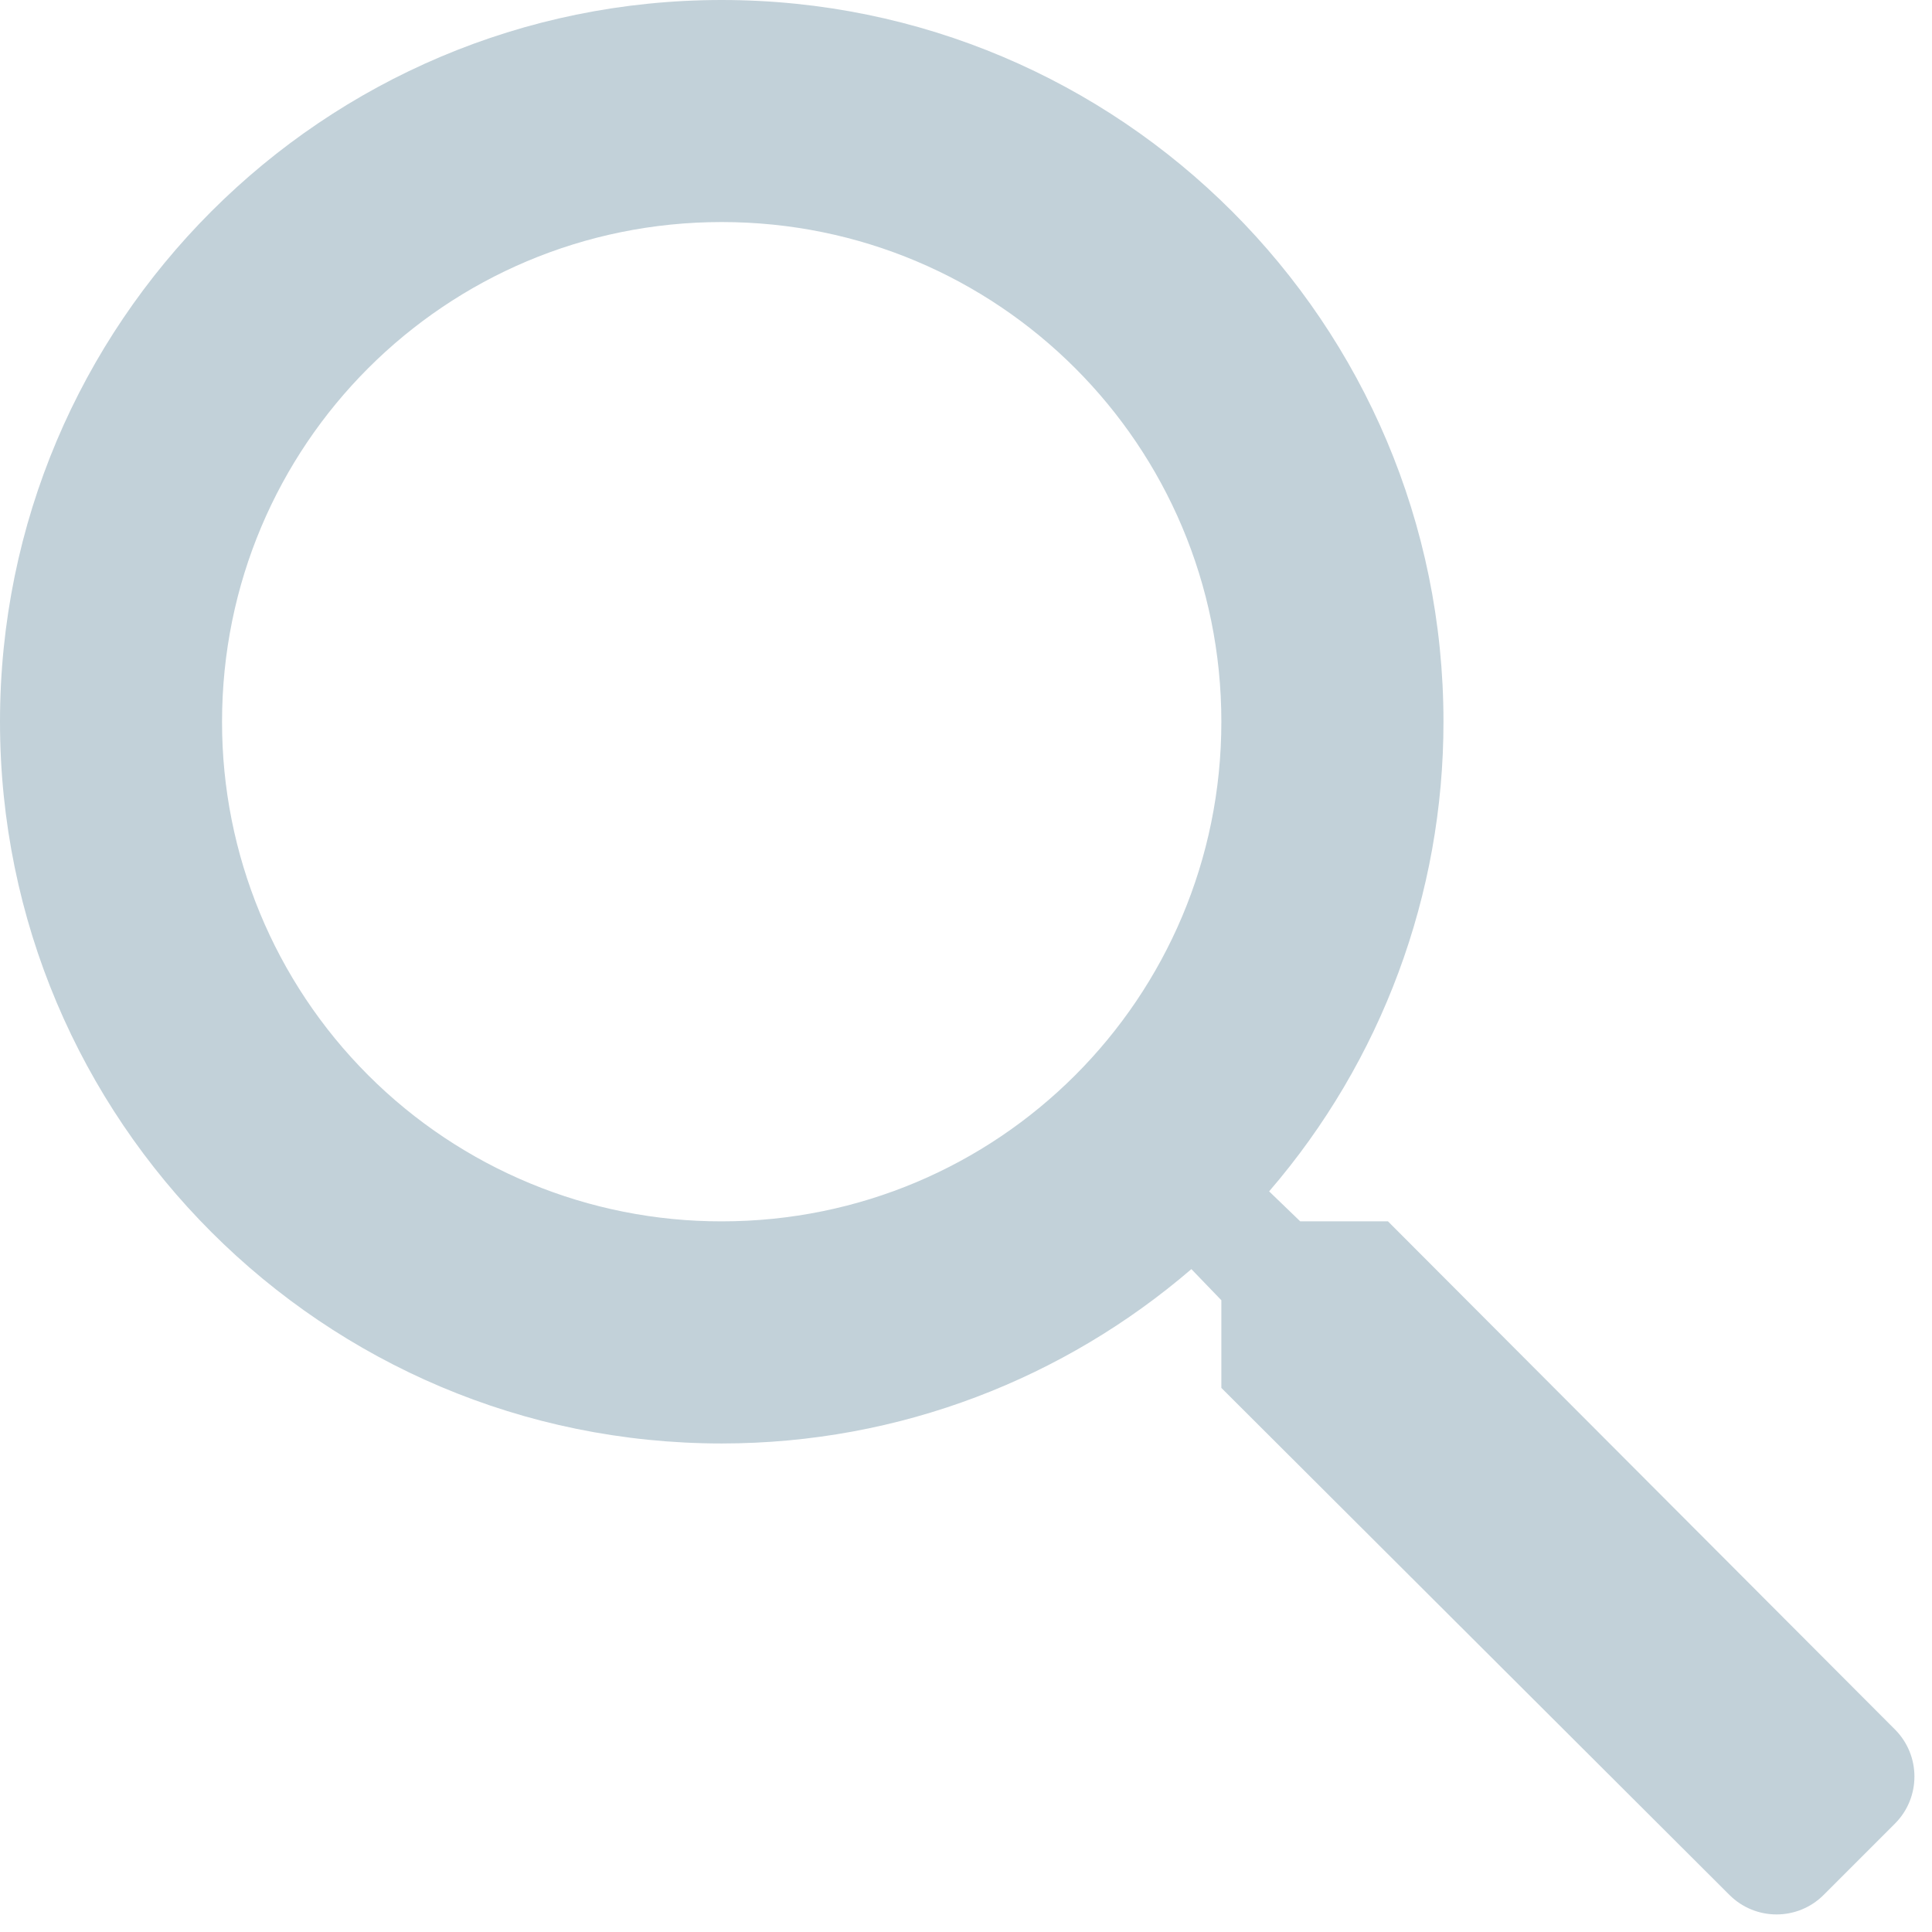
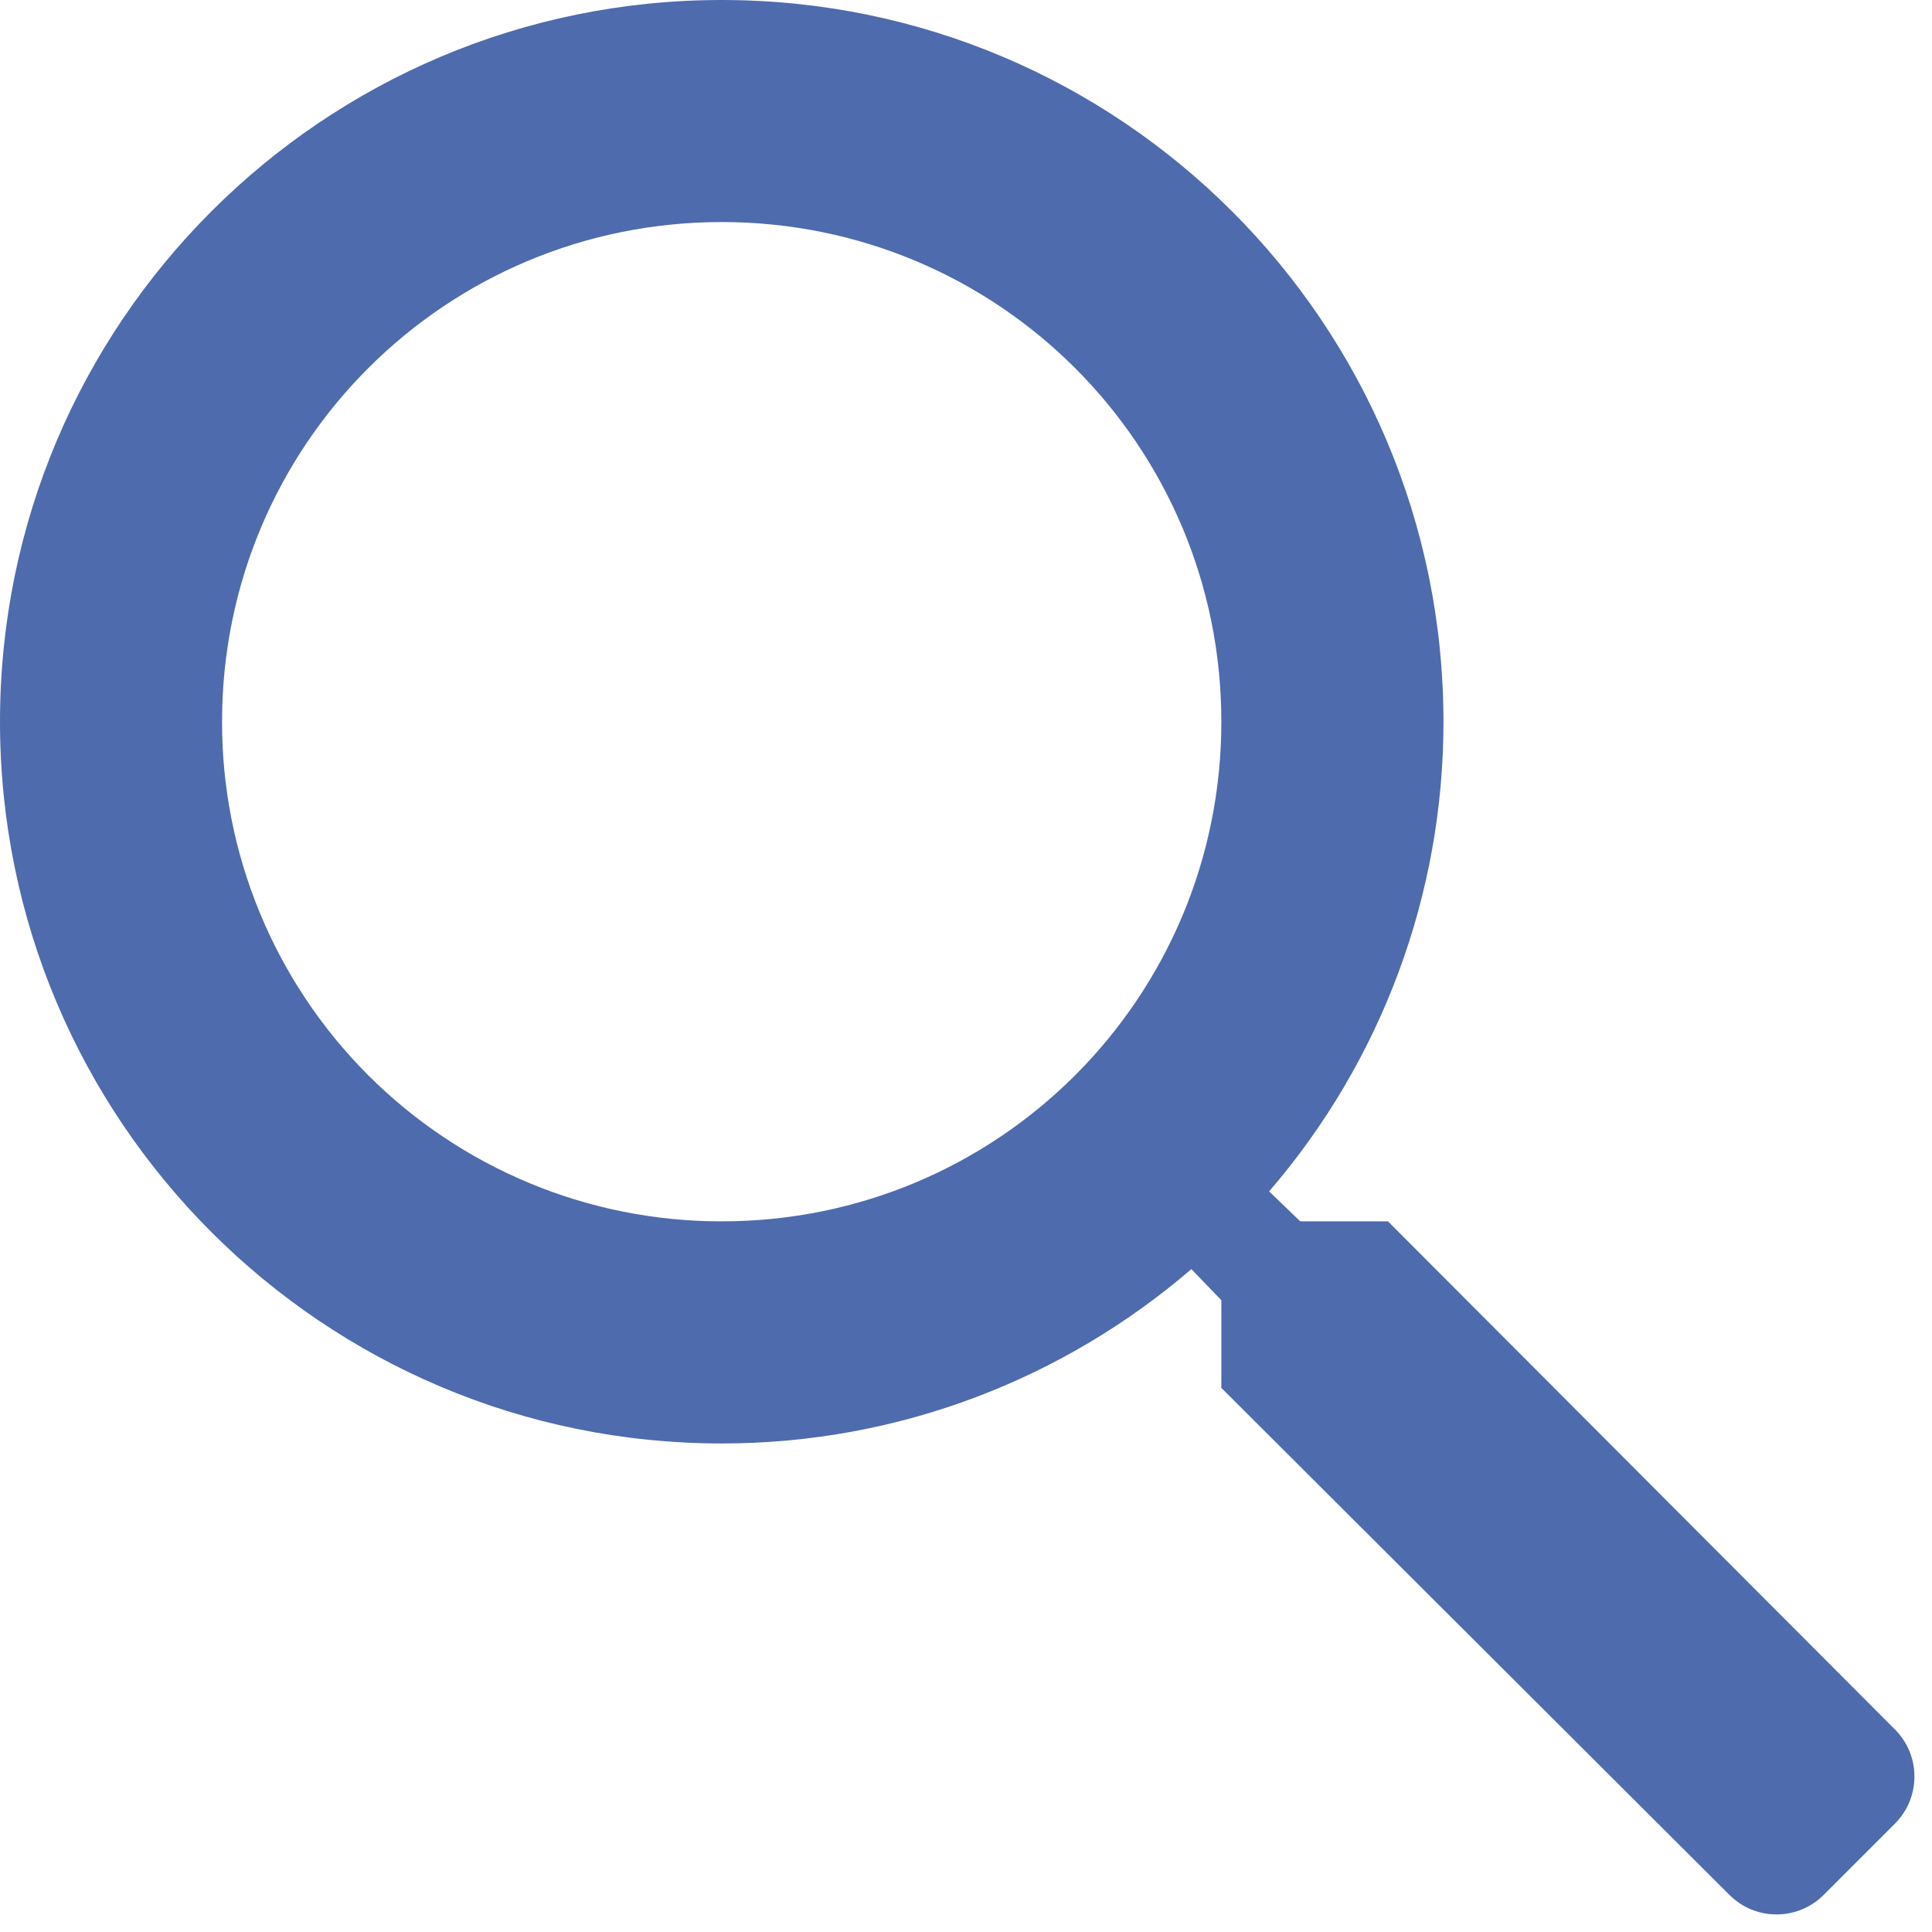
<svg xmlns="http://www.w3.org/2000/svg" width="29" height="29" fill="none">
-   <path fill-rule="evenodd" clip-rule="evenodd" d="m19.517 18.333-.467-.45a10.785 10.785 0 0 0 2.617-7.05C21.667 4.85 16.817 0 10.833 0 4.85 0 0 4.85 0 10.833c0 5.984 4.85 10.834 10.833 10.834 2.684 0 5.15-.984 7.05-2.617l.45.467v1.316l7.627 7.611a1 1 0 0 0 1.413 0l1.07-1.07a1 1 0 0 0 .001-1.414l-7.61-7.627h-1.317Zm-16.184-7.5c0-4.15 3.35-7.5 7.5-7.5s7.5 3.35 7.5 7.5-3.35 7.5-7.5 7.5a7.49 7.49 0 0 1-7.5-7.5Z" fill="#C2D1D9" />
+   <path fill-rule="evenodd" clip-rule="evenodd" d="m19.517 18.333-.467-.45a10.785 10.785 0 0 0 2.617-7.05C21.667 4.85 16.817 0 10.833 0 4.85 0 0 4.85 0 10.833c0 5.984 4.85 10.834 10.833 10.834 2.684 0 5.15-.984 7.05-2.617l.45.467v1.316l7.627 7.611a1 1 0 0 0 1.413 0l1.07-1.07a1 1 0 0 0 .001-1.414l-7.61-7.627h-1.317Zm-16.184-7.5c0-4.15 3.35-7.5 7.5-7.5s7.5 3.35 7.5 7.5-3.35 7.5-7.5 7.5a7.49 7.49 0 0 1-7.5-7.5Z" fill="#4E6BAD" />
</svg>
